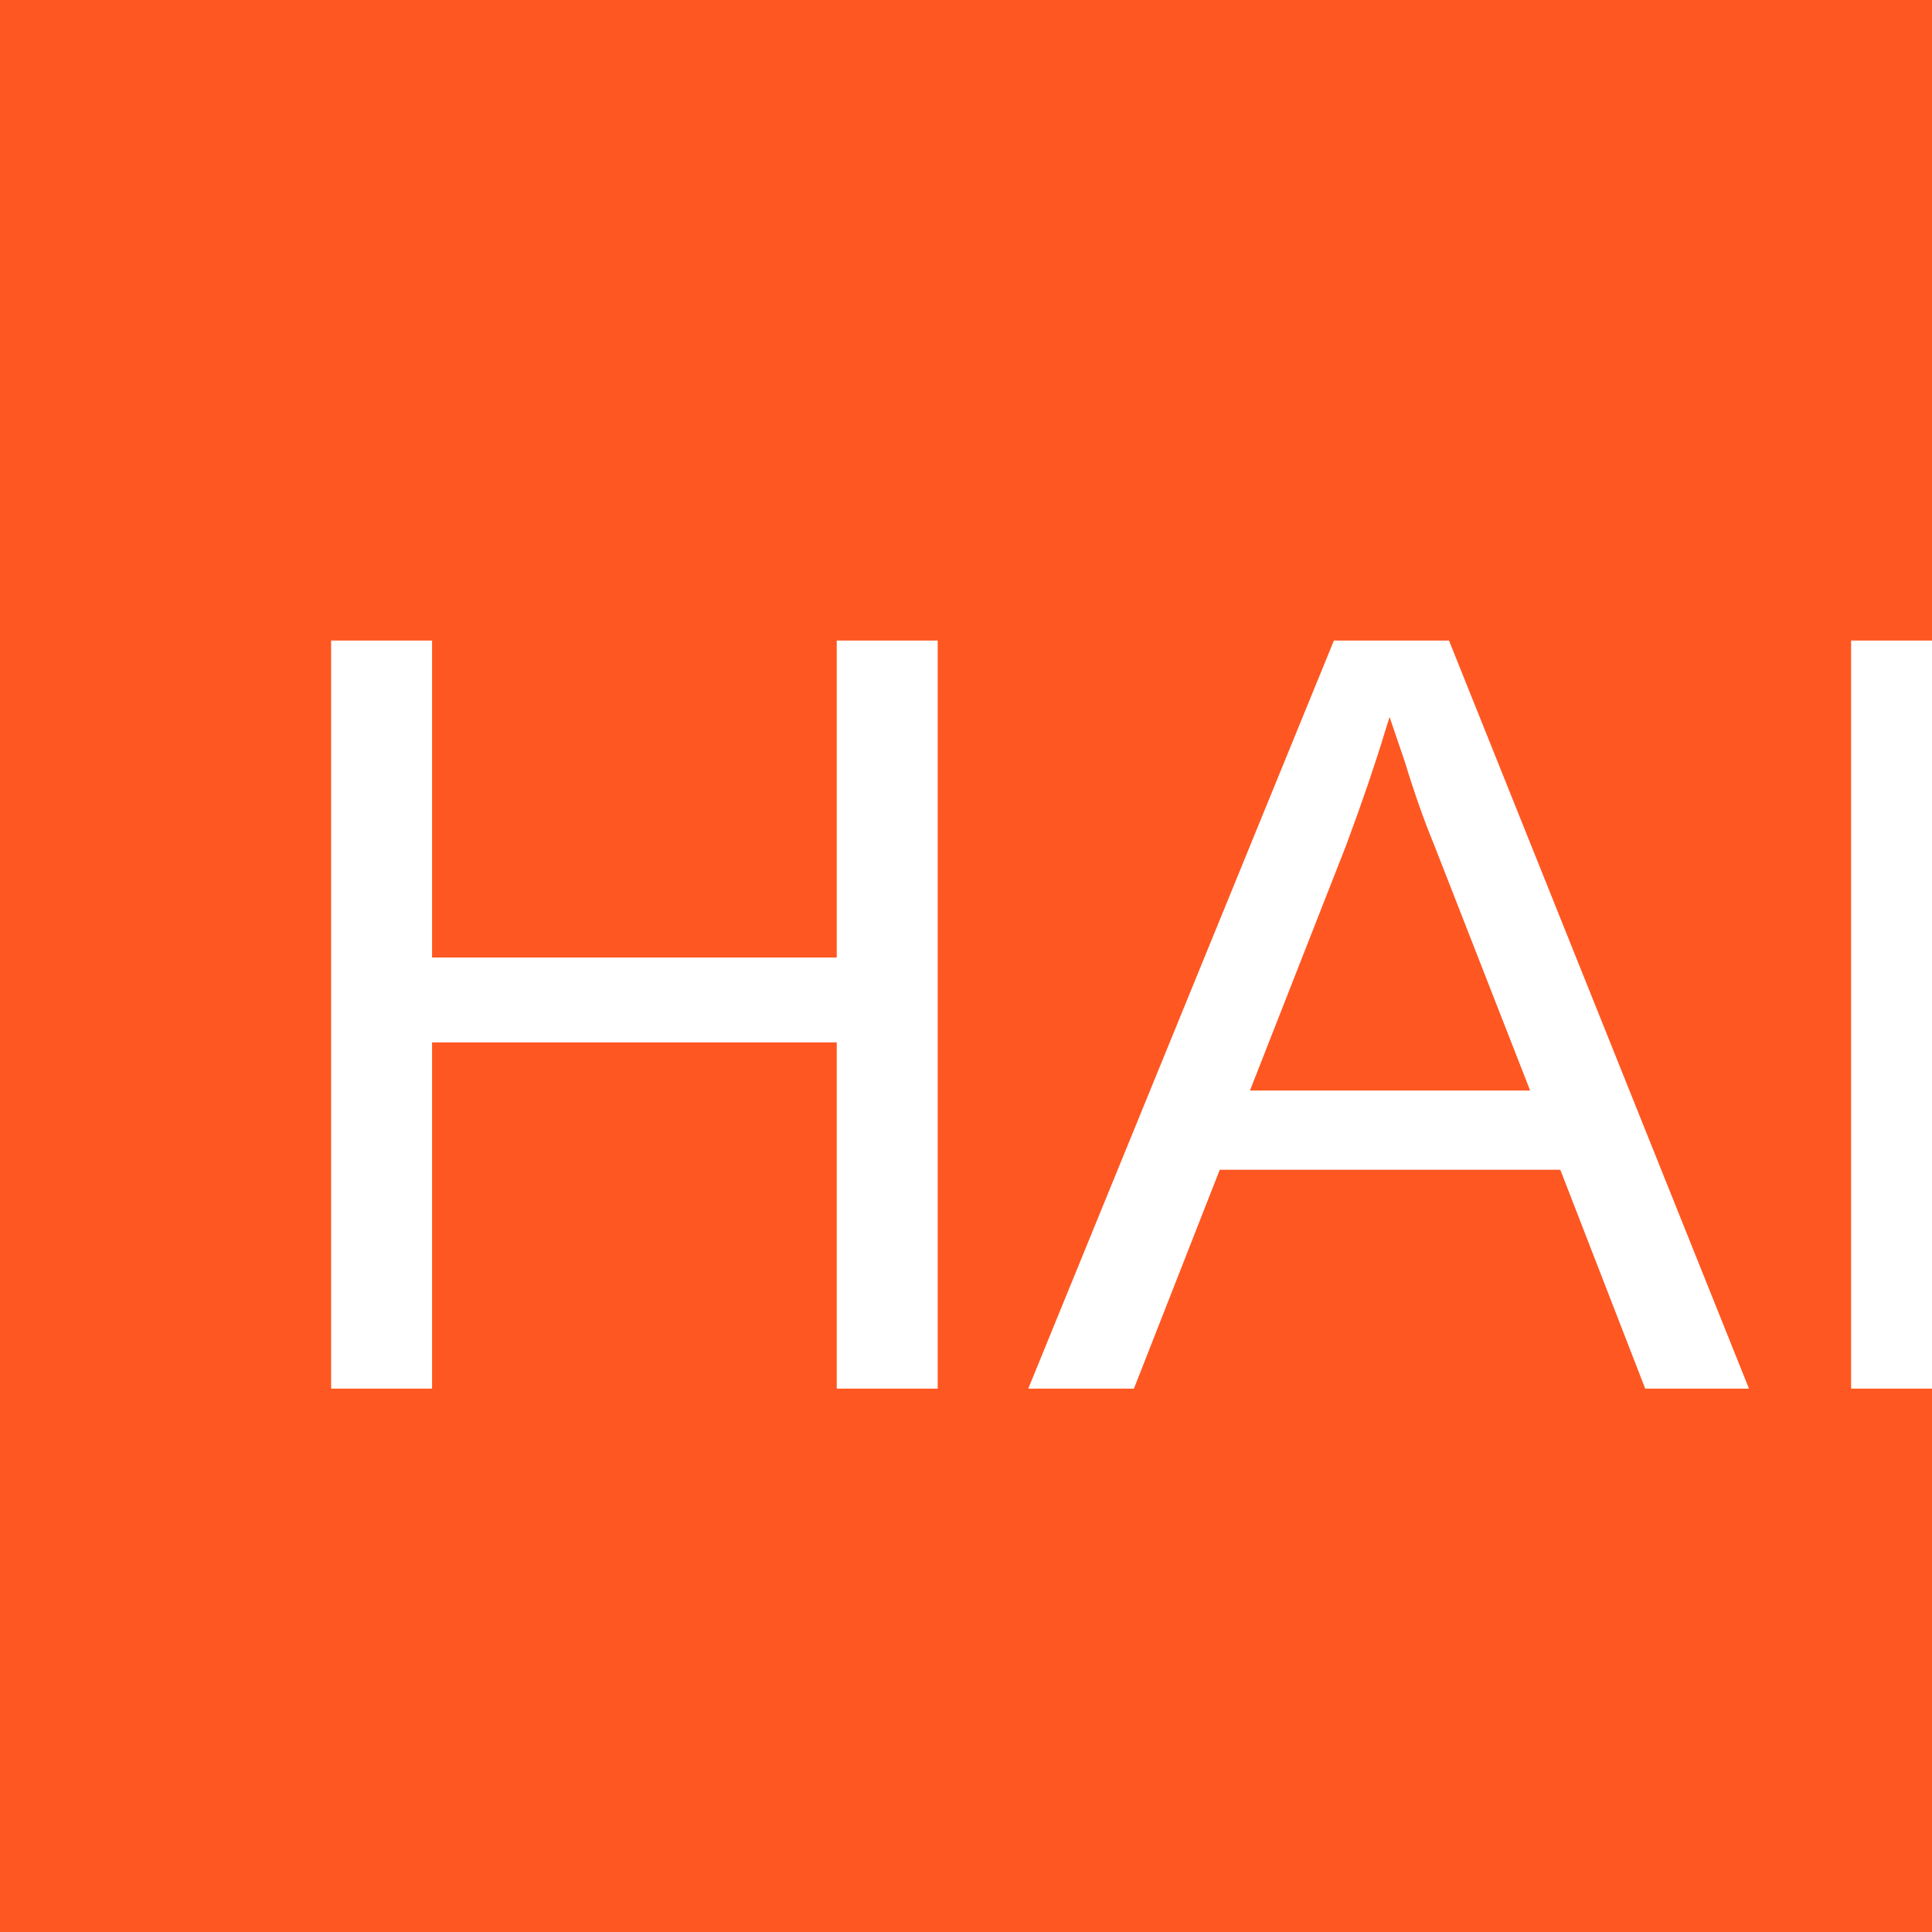
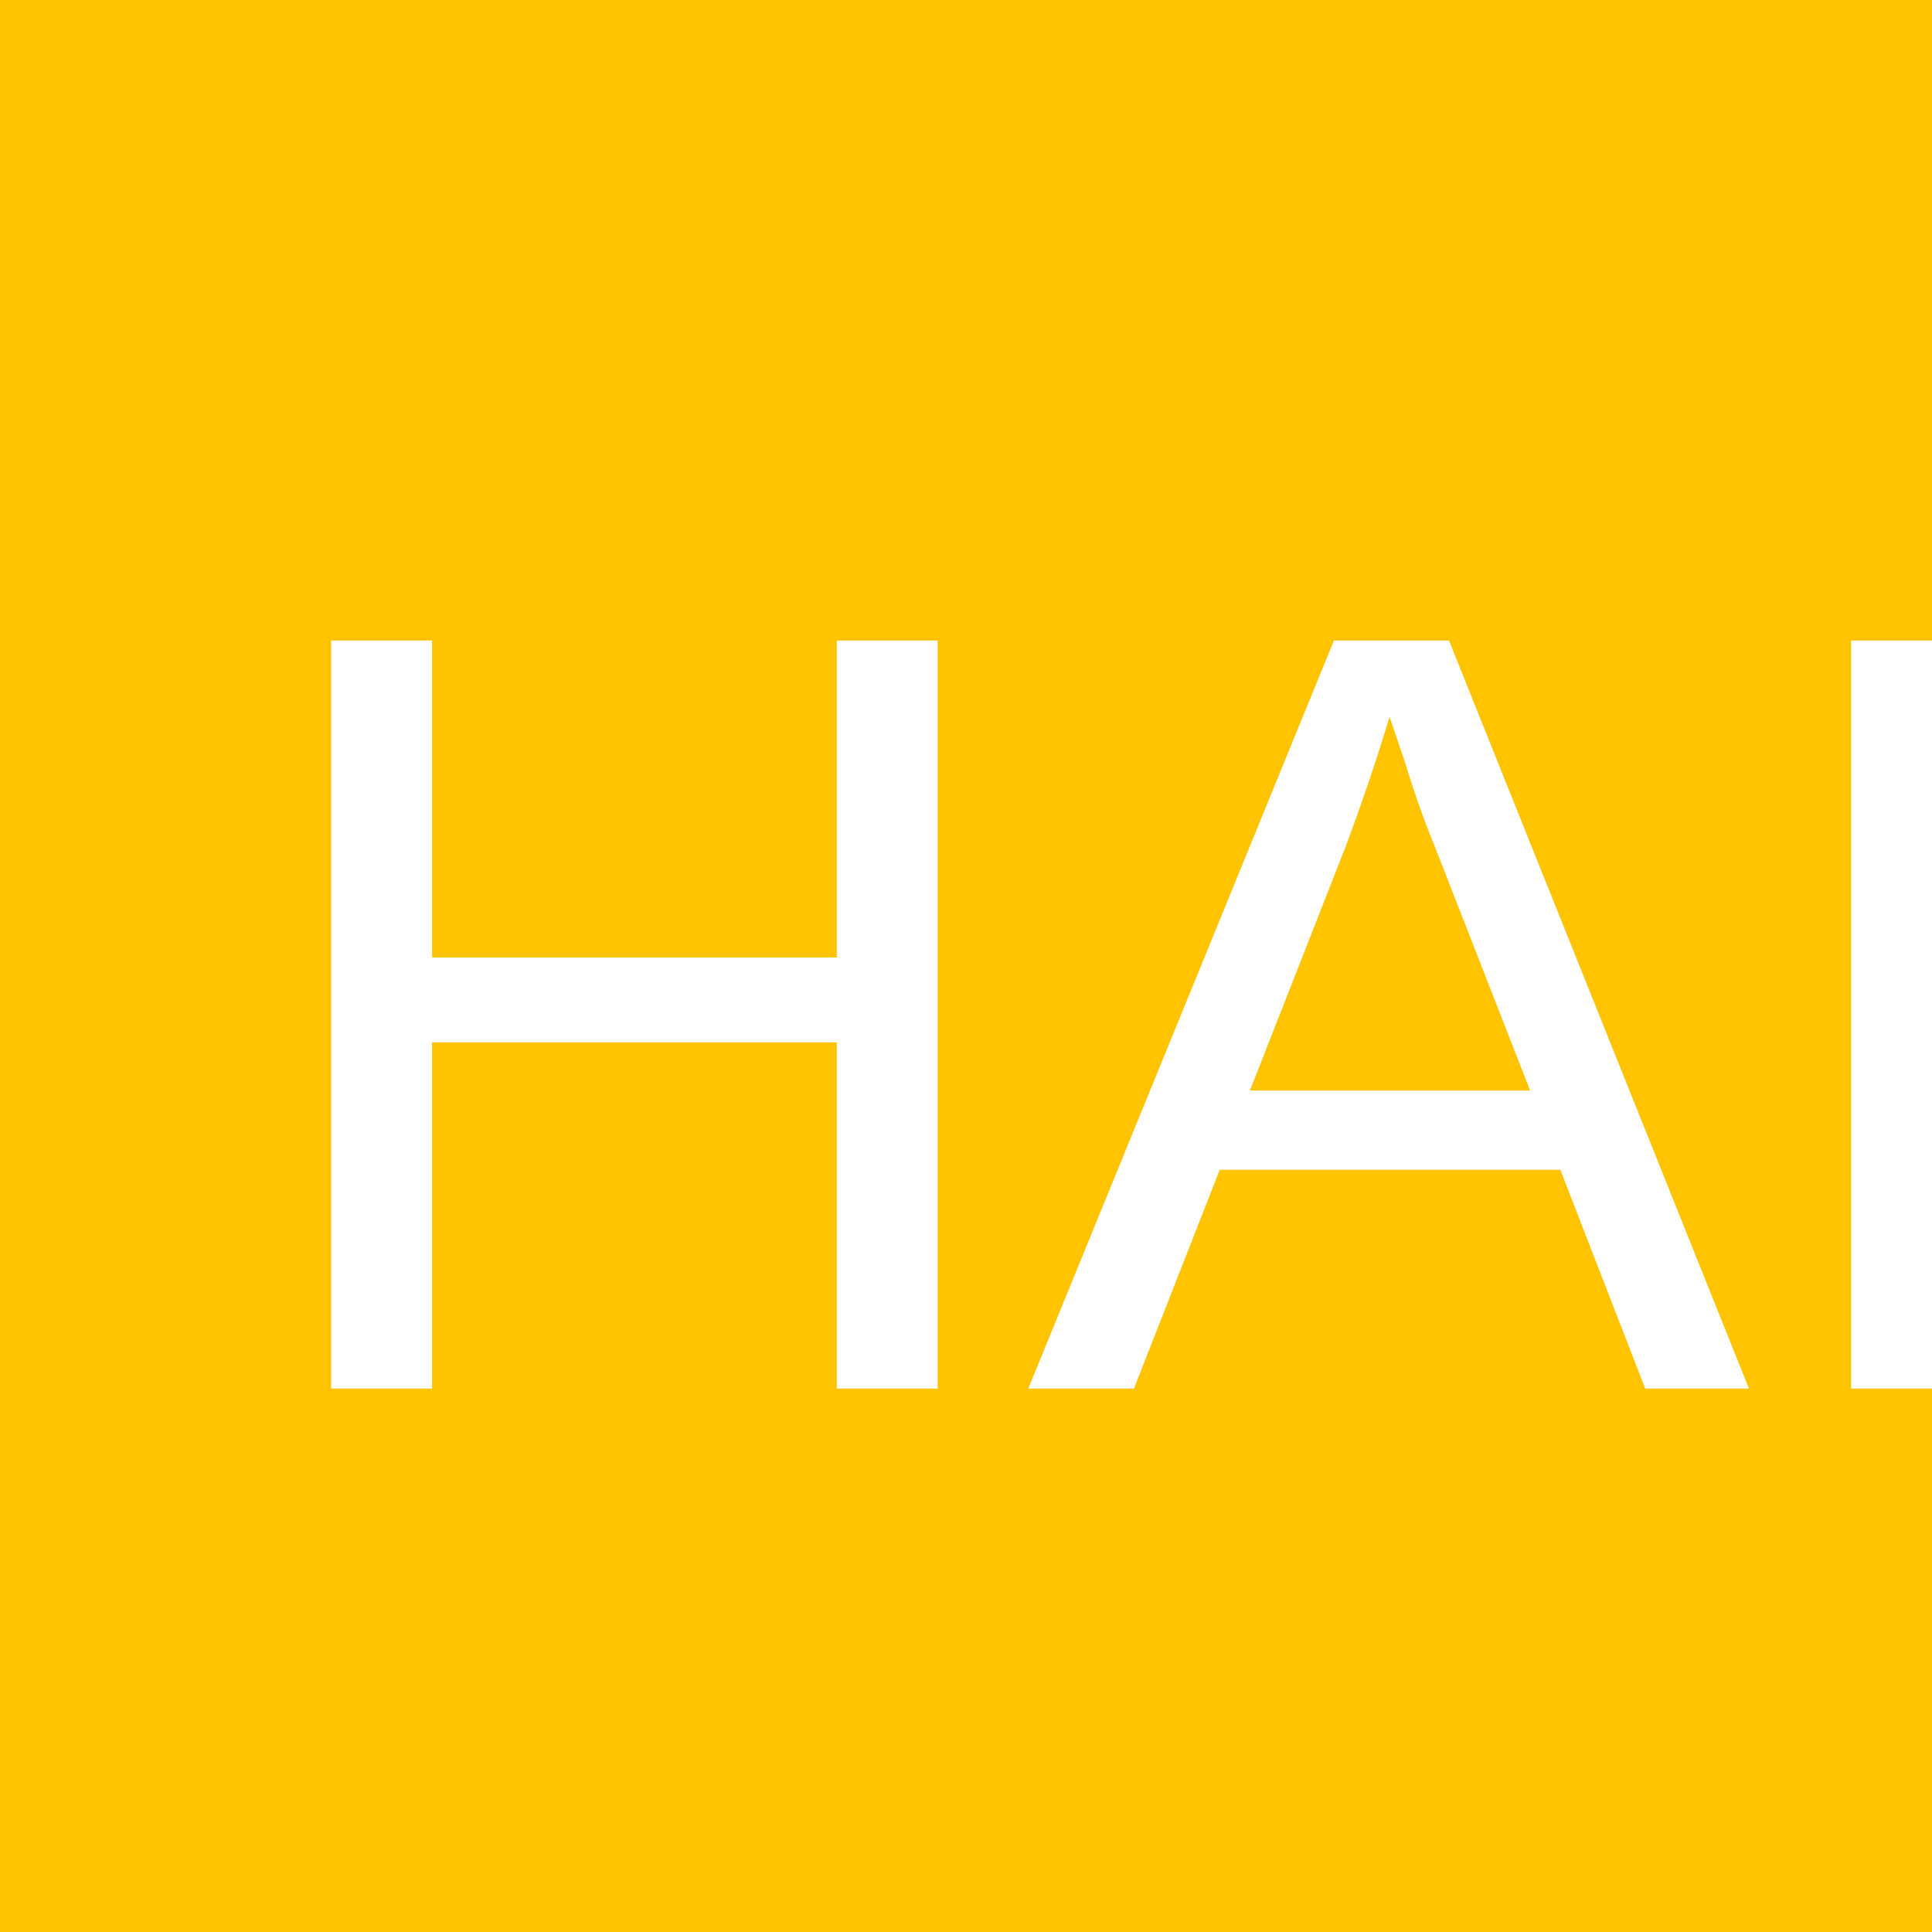
<svg xmlns="http://www.w3.org/2000/svg" width="32" height="32" viewBox="0 0 32 32">
-   <rect width="32" height="32" fill="#FF5722" />
+   <rect width="32" height="32" fill="#FFC300" />
  <text x="4" y="23" font-family="Arial, Helvetica, sans-serif" font-size="18" fill="white">HAI</text>
</svg>
